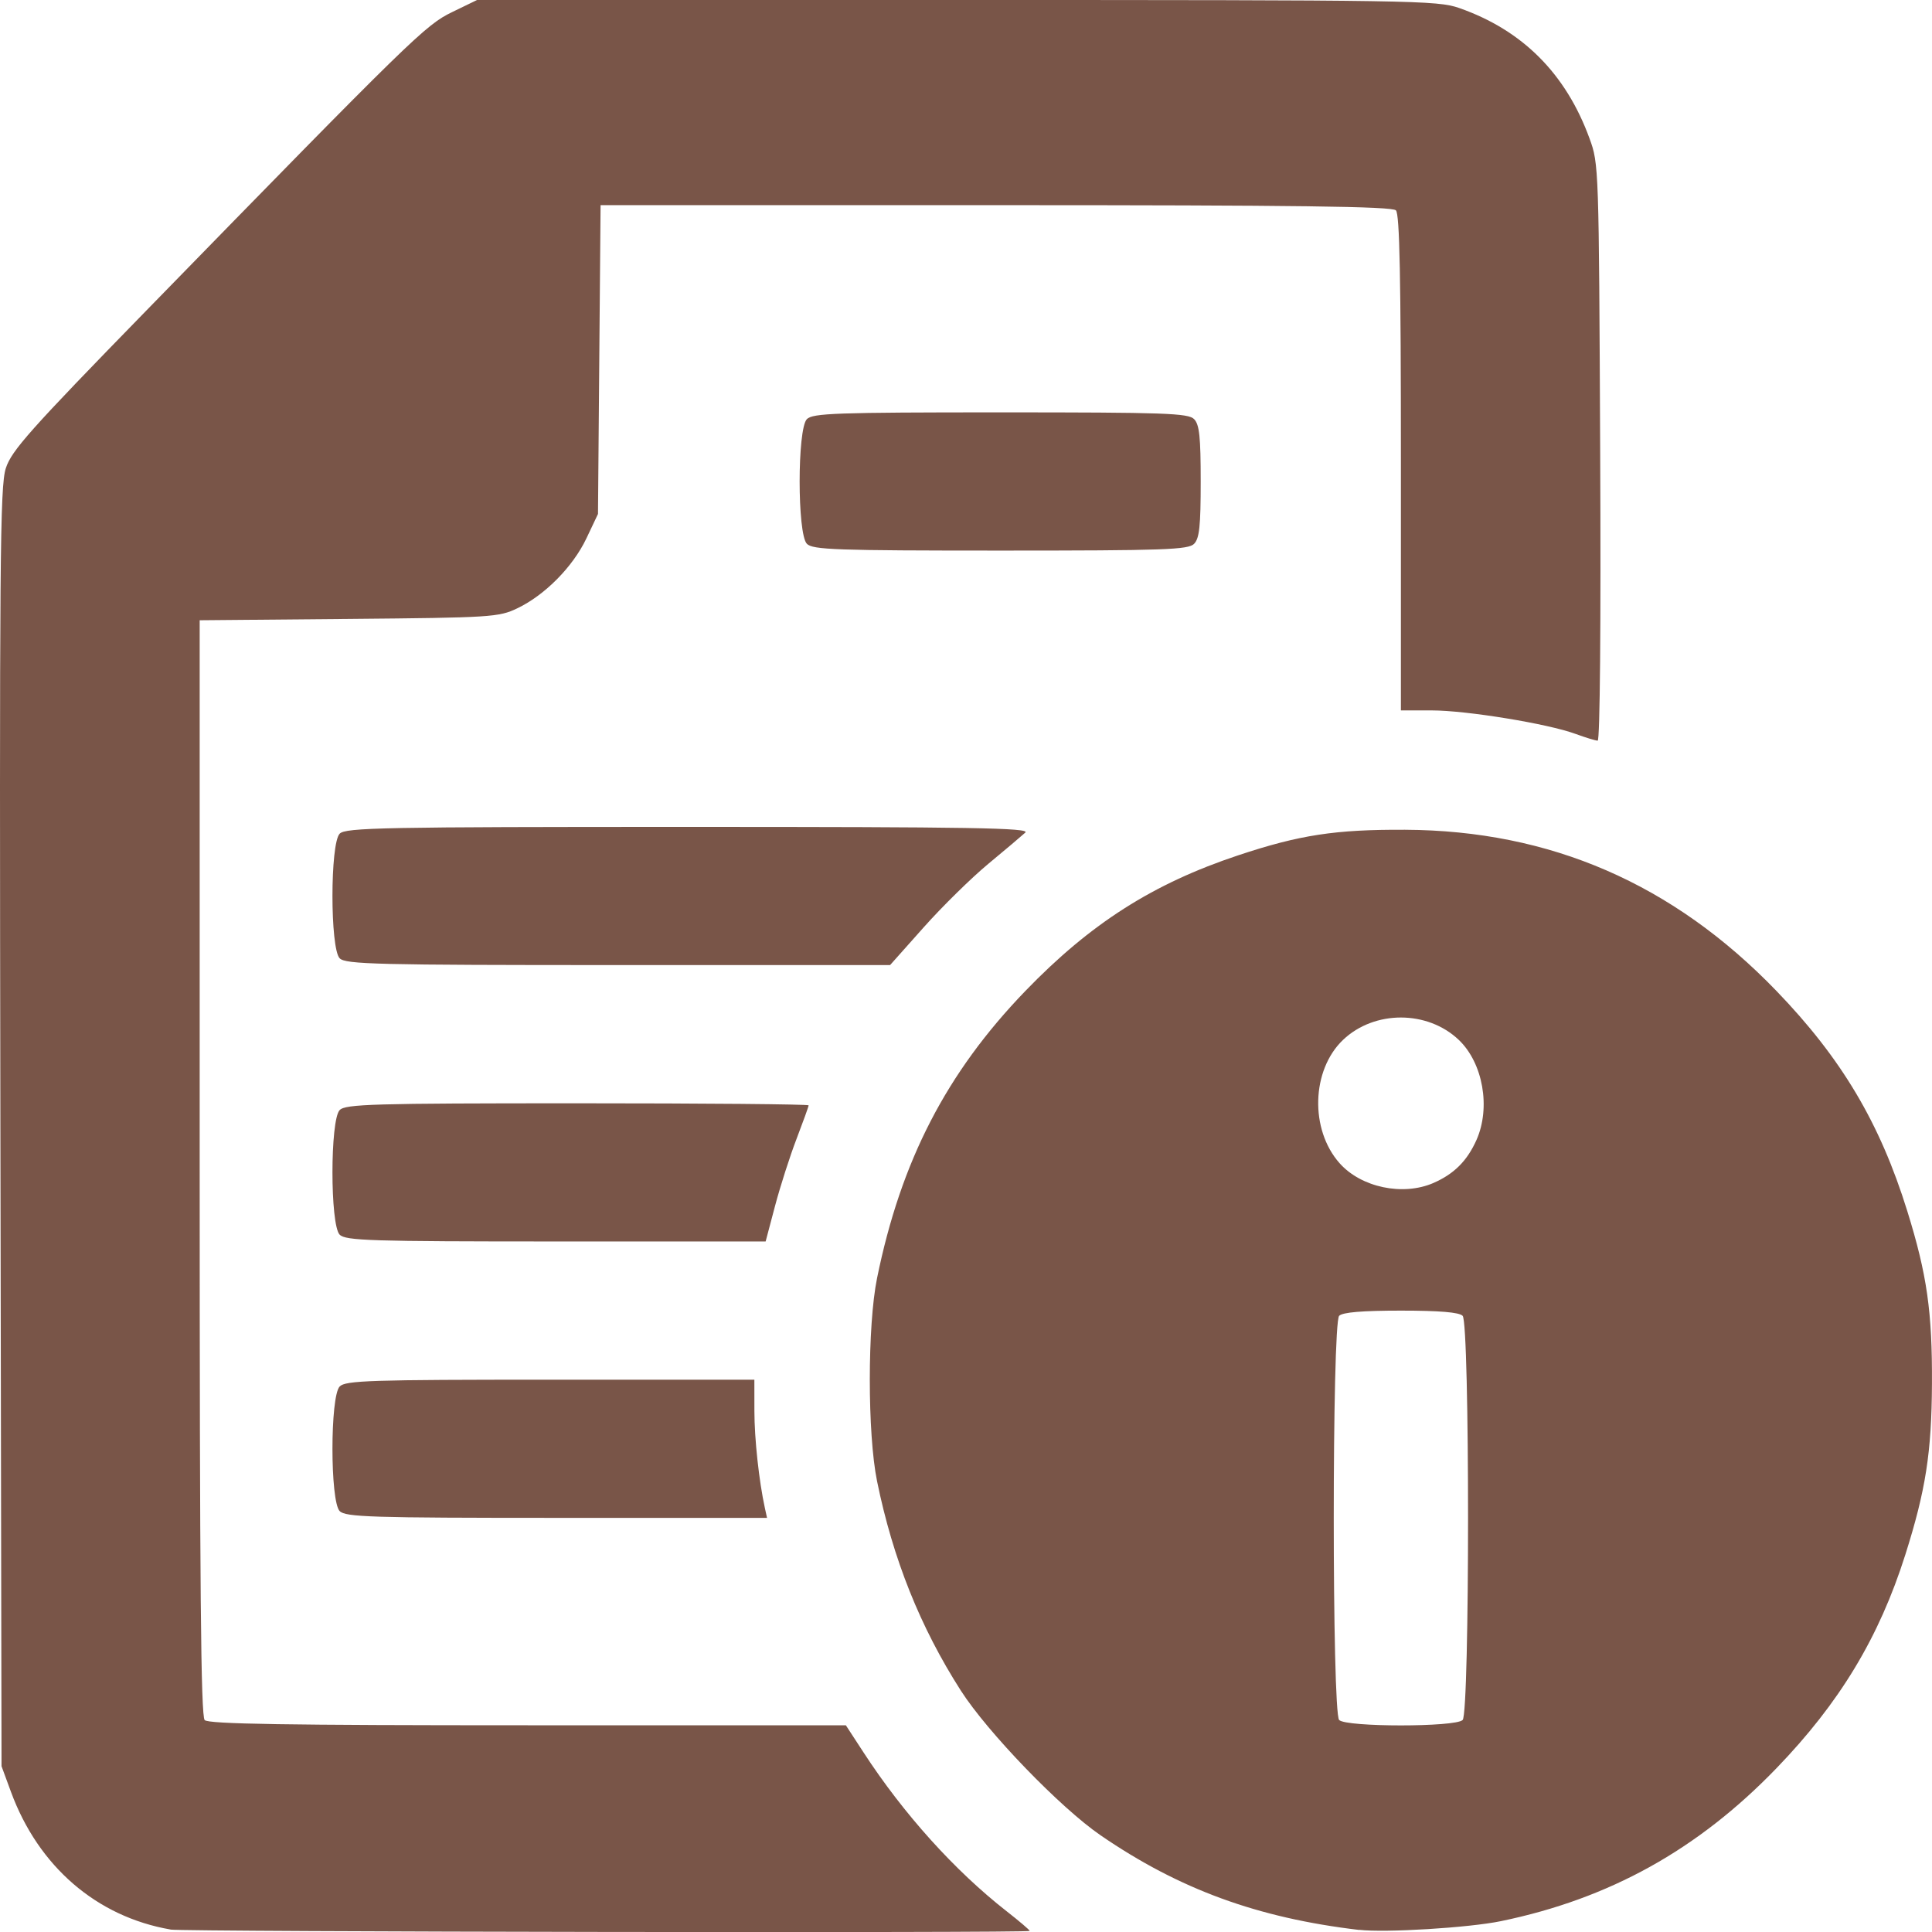
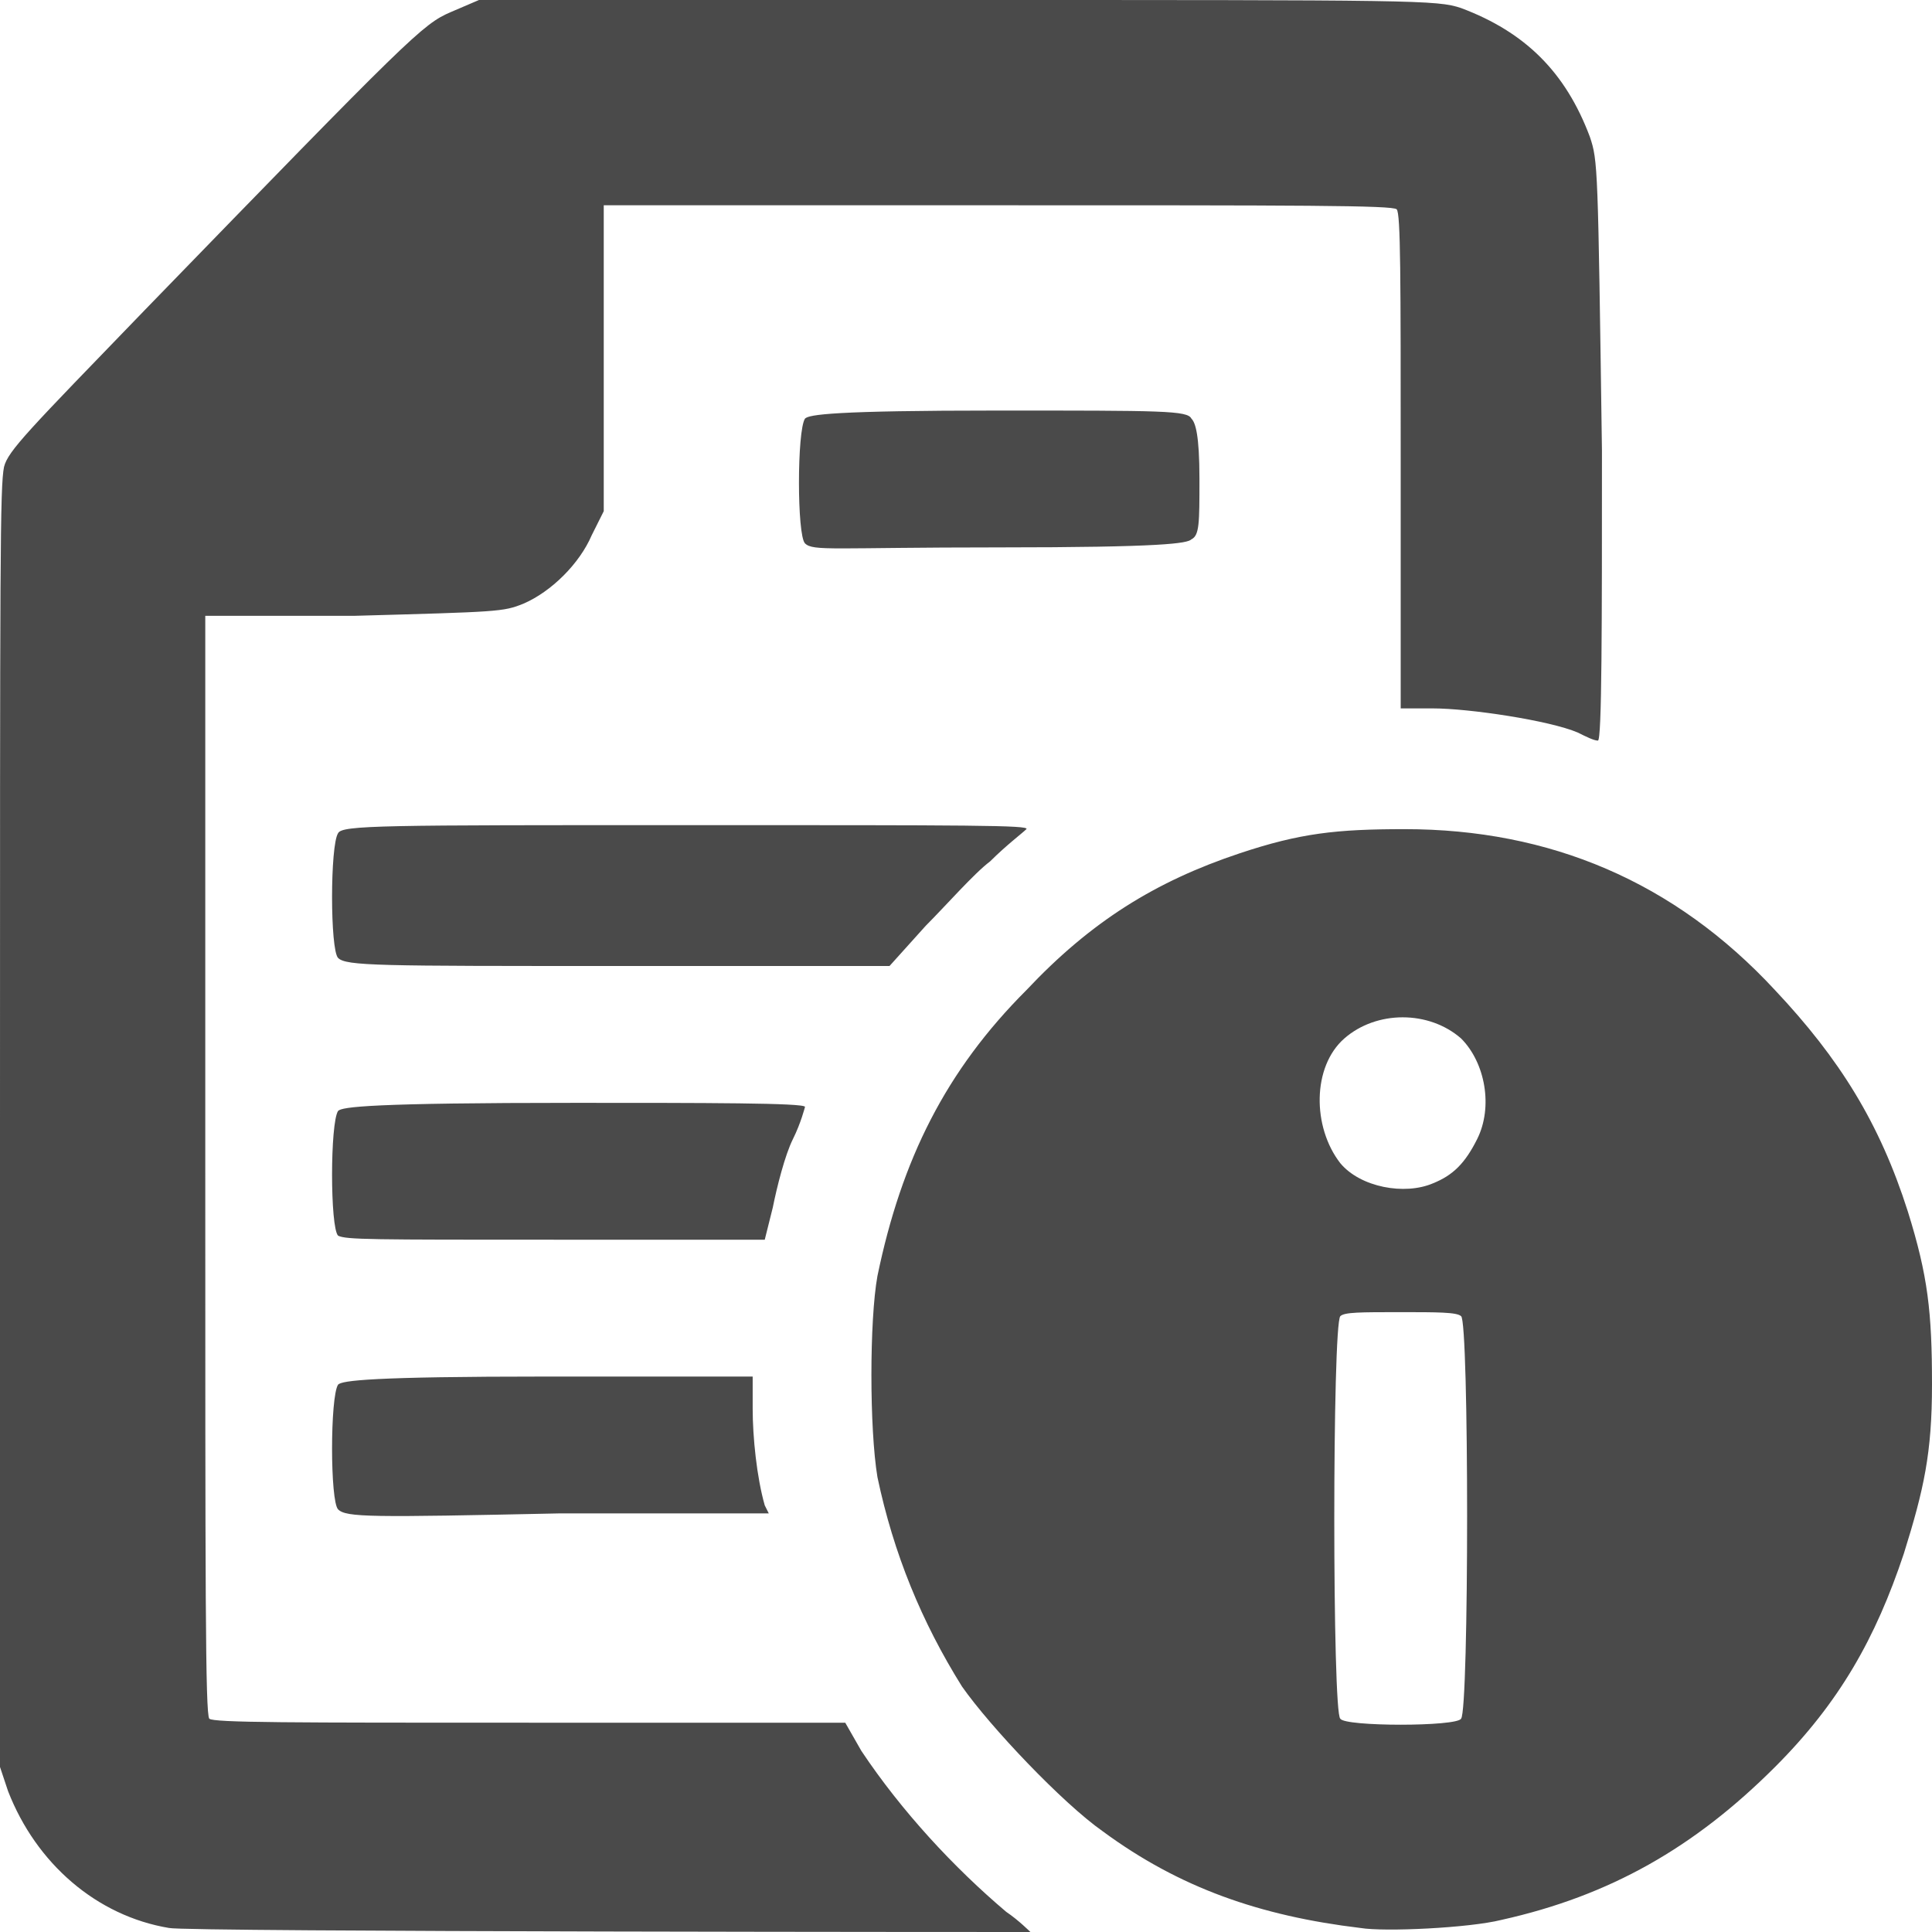
<svg xmlns="http://www.w3.org/2000/svg" version="1.1" id="Ebene_1" x="0px" y="0px" viewBox="0 0 48 48" style="enable-background:new 0 0 48 48;" xml:space="preserve">
-   <defs id="defs12" />
-   <style type="text/css" id="style2">
- 	.st0{fill:none;stroke:#795548;stroke-width:2;stroke-linecap:round;stroke-miterlimit:10;}
- 	.st1{fill:none;stroke:#795548;stroke-width:2;stroke-linecap:round;stroke-linejoin:round;stroke-miterlimit:10;}
+   <style type="text/css">
+ 	.st0{fill:#4A4A4A;}
</style>
-   <path style="fill:#795548;fill-opacity:1;stroke-width:0.105" d="M 4.235,47.938 C 2.4,47.62 0.954,46.372 0.272,44.517 L 0.038,43.881 0.01,28.011 C -0.015,13.859 -1.6483961e-4,12.085 0.144,11.635 0.285,11.196 0.733,10.692 3.643,7.708 10.262,0.922 10.57,0.621 11.236,0.299 L 11.852,0 h 11.917 c 11.351,0 11.944,0.009 12.487,0.2 1.571,0.551 2.648,1.63 3.236,3.242 0.23,0.63 0.232,0.688 0.264,7.797 0.02,4.315 -0.005,7.162 -0.062,7.162 -0.052,0 -0.299,-0.075 -0.549,-0.167 -0.691,-0.254 -2.712,-0.584 -3.573,-0.584 h -0.767 v -6.148 c 0,-4.638 -0.031,-6.179 -0.124,-6.276 -0.095,-0.098 -2.444,-0.129 -9.942,-0.129 h -9.818 l -0.032,3.836 -0.032,3.836 -0.287,0.605 c -0.335,0.706 -1.029,1.409 -1.715,1.738 -0.463,0.222 -0.647,0.233 -4.189,0.265 l -3.705,0.033 v 13.598 c 0,10.433 0.029,13.628 0.124,13.727 0.094,0.098 2.019,0.129 8.027,0.129 h 7.903 l 0.437,0.671 c 0.997,1.532 2.267,2.941 3.562,3.953 0.313,0.245 0.569,0.463 0.569,0.485 0,0.056 -21.023,0.023 -21.347,-0.033 z m 29.534,0.011 c -2.524,-0.298 -4.471,-1.01 -6.425,-2.351 -0.999,-0.685 -2.81,-2.561 -3.472,-3.595 -1.01,-1.577 -1.689,-3.276 -2.082,-5.204 -0.24,-1.176 -0.24,-3.867 0,-5.043 0.594,-2.917 1.725,-5.105 3.686,-7.137 1.62,-1.677 3.168,-2.664 5.287,-3.369 1.523,-0.507 2.414,-0.643 4.145,-0.635 3.61,0.018 6.656,1.34 9.225,4.002 1.621,1.68 2.573,3.282 3.254,5.475 0.49,1.578 0.621,2.5 0.612,4.292 -0.009,1.705 -0.155,2.641 -0.662,4.243 -0.652,2.057 -1.63,3.677 -3.204,5.307 -1.953,2.022 -4.146,3.239 -6.841,3.796 -0.797,0.165 -2.876,0.292 -3.523,0.216 z m 2.57,-5.216 c 0.179,-0.185 0.179,-9.857 0,-10.042 -0.085,-0.088 -0.576,-0.129 -1.534,-0.129 -0.958,0 -1.449,0.041 -1.534,0.129 -0.179,0.185 -0.179,9.857 0,10.042 0.173,0.179 2.894,0.179 3.067,0 z M 35.61,29.392 c 0.512,-0.222 0.84,-0.548 1.072,-1.068 0.359,-0.806 0.163,-1.916 -0.44,-2.489 -0.778,-0.74 -2.097,-0.74 -2.874,0 -0.787,0.749 -0.829,2.229 -0.086,3.065 0.535,0.602 1.569,0.82 2.329,0.492 z M 8.439,37.543 c -0.239,-0.247 -0.239,-2.849 0,-3.096 0.144,-0.149 0.762,-0.169 5.233,-0.169 h 5.07 l 8.34e-4,0.778 c 8.21e-4,0.695 0.114,1.741 0.261,2.414 l 0.053,0.241 H 13.83 c -4.614,0 -5.247,-0.02 -5.391,-0.169 z m 0,-6.867 c -0.239,-0.247 -0.239,-2.849 0,-3.096 0.144,-0.149 0.823,-0.169 5.907,-0.169 3.159,0 5.744,0.023 5.744,0.051 0,0.028 -0.136,0.404 -0.301,0.836 -0.166,0.432 -0.406,1.182 -0.534,1.666 l -0.233,0.88 h -5.21 c -4.598,0 -5.229,-0.02 -5.372,-0.169 z m 0,-6.867 c -0.239,-0.247 -0.239,-2.849 0,-3.096 0.145,-0.151 1.075,-0.169 8.675,-0.169 7.027,0 8.486,0.025 8.36,0.141 -0.084,0.077 -0.497,0.427 -0.919,0.776 -0.422,0.35 -1.144,1.059 -1.604,1.576 l -0.837,0.94 h -6.756 c -6.004,0 -6.774,-0.019 -6.919,-0.169 z M 20.046,13.51 c -0.239,-0.247 -0.239,-2.849 0,-3.096 0.143,-0.148 0.724,-0.169 4.811,-0.169 4.088,0 4.668,0.02 4.811,0.169 0.131,0.136 0.163,0.437 0.163,1.548 0,1.111 -0.032,1.412 -0.163,1.548 -0.143,0.148 -0.724,0.169 -4.811,0.169 -4.088,0 -4.668,-0.02 -4.811,-0.169 z" id="path20443" />
+   <path id="path20443" class="st0" d="M4.2,47.9c-1.8-0.3-3.3-1.6-4-3.4L0,43.9V28  c0-14.2,0-15.9,0.1-16.4c0.1-0.4,0.6-0.9,3.5-3.9c6.6-6.8,6.9-7.1,7.6-7.4L11.9,0h11.9c11.4,0,11.9,0,12.5,0.2  c1.6,0.6,2.6,1.6,3.2,3.2c0.2,0.6,0.2,0.7,0.3,7.8c0,4.3,0,7.2-0.1,7.2s-0.3-0.1-0.5-0.2c-0.7-0.3-2.7-0.6-3.6-0.6h-0.8v-6.1  c0-4.6,0-6.2-0.1-6.3c-0.1-0.1-2.4-0.1-9.9-0.1H15v3.8v3.8l-0.3,0.6c-0.3,0.7-1,1.4-1.7,1.7c-0.5,0.2-0.6,0.2-4.2,0.3H5.1V29  c0,10.4,0,13.6,0.1,13.7c0.1,0.1,2,0.1,8,0.1H21l0.4,0.7c1,1.5,2.3,2.9,3.6,4c0.3,0.2,0.6,0.5,0.6,0.5S4.6,48,4.2,47.9L4.2,47.9z   M33.8,47.9c-2.5-0.3-4.5-1-6.4-2.4c-1-0.7-2.8-2.6-3.5-3.6c-1-1.6-1.7-3.3-2.1-5.2c-0.2-1.2-0.2-3.9,0-5c0.6-2.9,1.7-5.1,3.7-7.1  c1.6-1.7,3.2-2.7,5.3-3.4c1.5-0.5,2.4-0.6,4.1-0.6c3.6,0,6.7,1.3,9.2,4c1.6,1.7,2.6,3.3,3.3,5.5c0.5,1.6,0.6,2.5,0.6,4.3  c0,1.7-0.2,2.6-0.7,4.2c-0.7,2.1-1.6,3.7-3.2,5.3c-2,2-4.1,3.2-6.8,3.8C36.5,47.9,34.4,48,33.8,47.9z M36.3,42.7  c0.2-0.2,0.2-9.9,0-10c-0.1-0.1-0.6-0.1-1.5-0.1c-1,0-1.4,0-1.5,0.1c-0.2,0.2-0.2,9.9,0,10C33.4,42.9,36.2,42.9,36.3,42.7z   M35.6,29.4c0.5-0.2,0.8-0.5,1.1-1.1c0.4-0.8,0.2-1.9-0.4-2.5c-0.8-0.7-2.1-0.7-2.9,0c-0.8,0.7-0.8,2.2-0.1,3.1  C33.8,29.5,34.9,29.7,35.6,29.4L35.6,29.4z M8.4,37.5c-0.2-0.2-0.2-2.8,0-3.1c0.1-0.1,0.8-0.2,5.2-0.2h5.1V35c0,0.7,0.1,1.7,0.3,2.4  l0.1,0.2h-5.2C9.2,37.7,8.6,37.7,8.4,37.5L8.4,37.5z M8.4,30.7c-0.2-0.2-0.2-2.8,0-3.1c0.1-0.1,0.8-0.2,5.9-0.2c3.2,0,5.7,0,5.7,0.1  c0,0-0.1,0.4-0.3,0.8c-0.2,0.4-0.4,1.2-0.5,1.7L19,30.8h-5.2C9.2,30.8,8.6,30.8,8.4,30.7L8.4,30.7z M8.4,23.8  c-0.2-0.2-0.2-2.8,0-3.1c0.1-0.2,1.1-0.2,8.7-0.2c7,0,8.5,0,8.4,0.1S25,21,24.6,21.4c-0.4,0.3-1.1,1.1-1.6,1.6l-0.9,1h-6.8  C9.4,24,8.6,24,8.4,23.8z M20,13.5c-0.2-0.2-0.2-2.8,0-3.1c0.1-0.1,0.7-0.2,4.8-0.2s4.7,0,4.8,0.2c0.1,0.1,0.2,0.4,0.2,1.5  s0,1.4-0.2,1.5c-0.1,0.1-0.7,0.2-4.8,0.2S20.2,13.7,20,13.5z" />
</svg>
